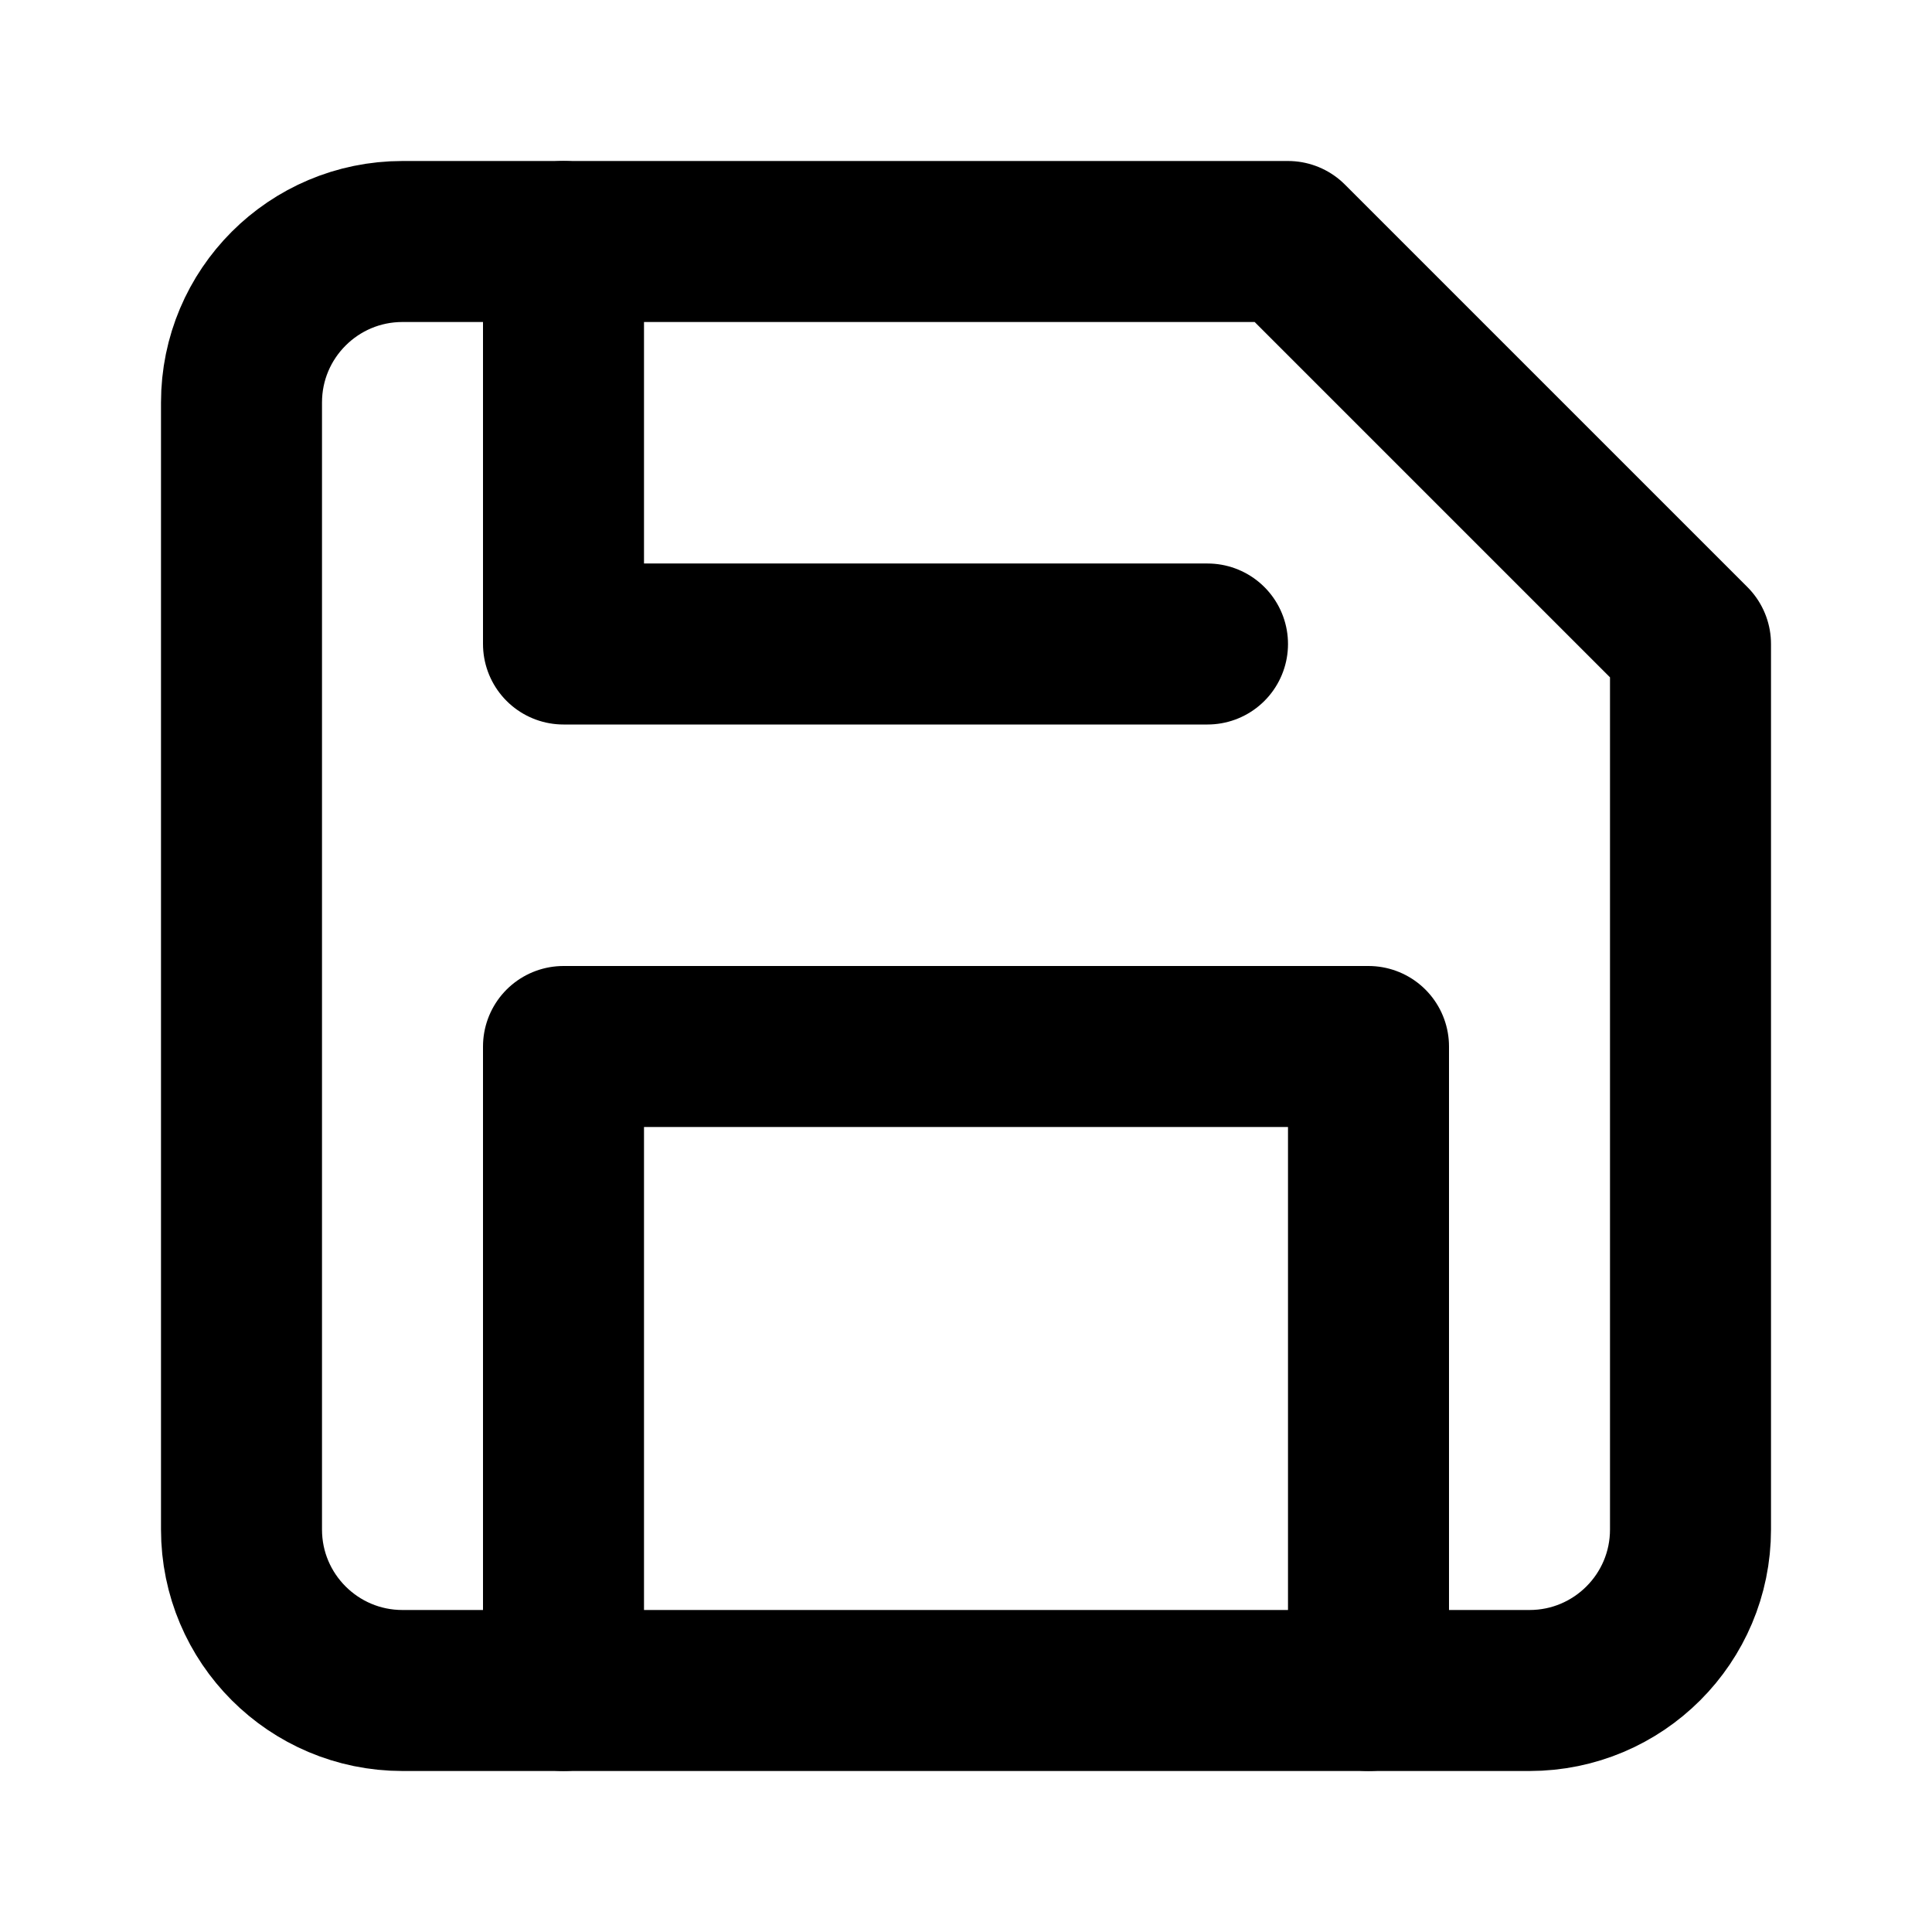
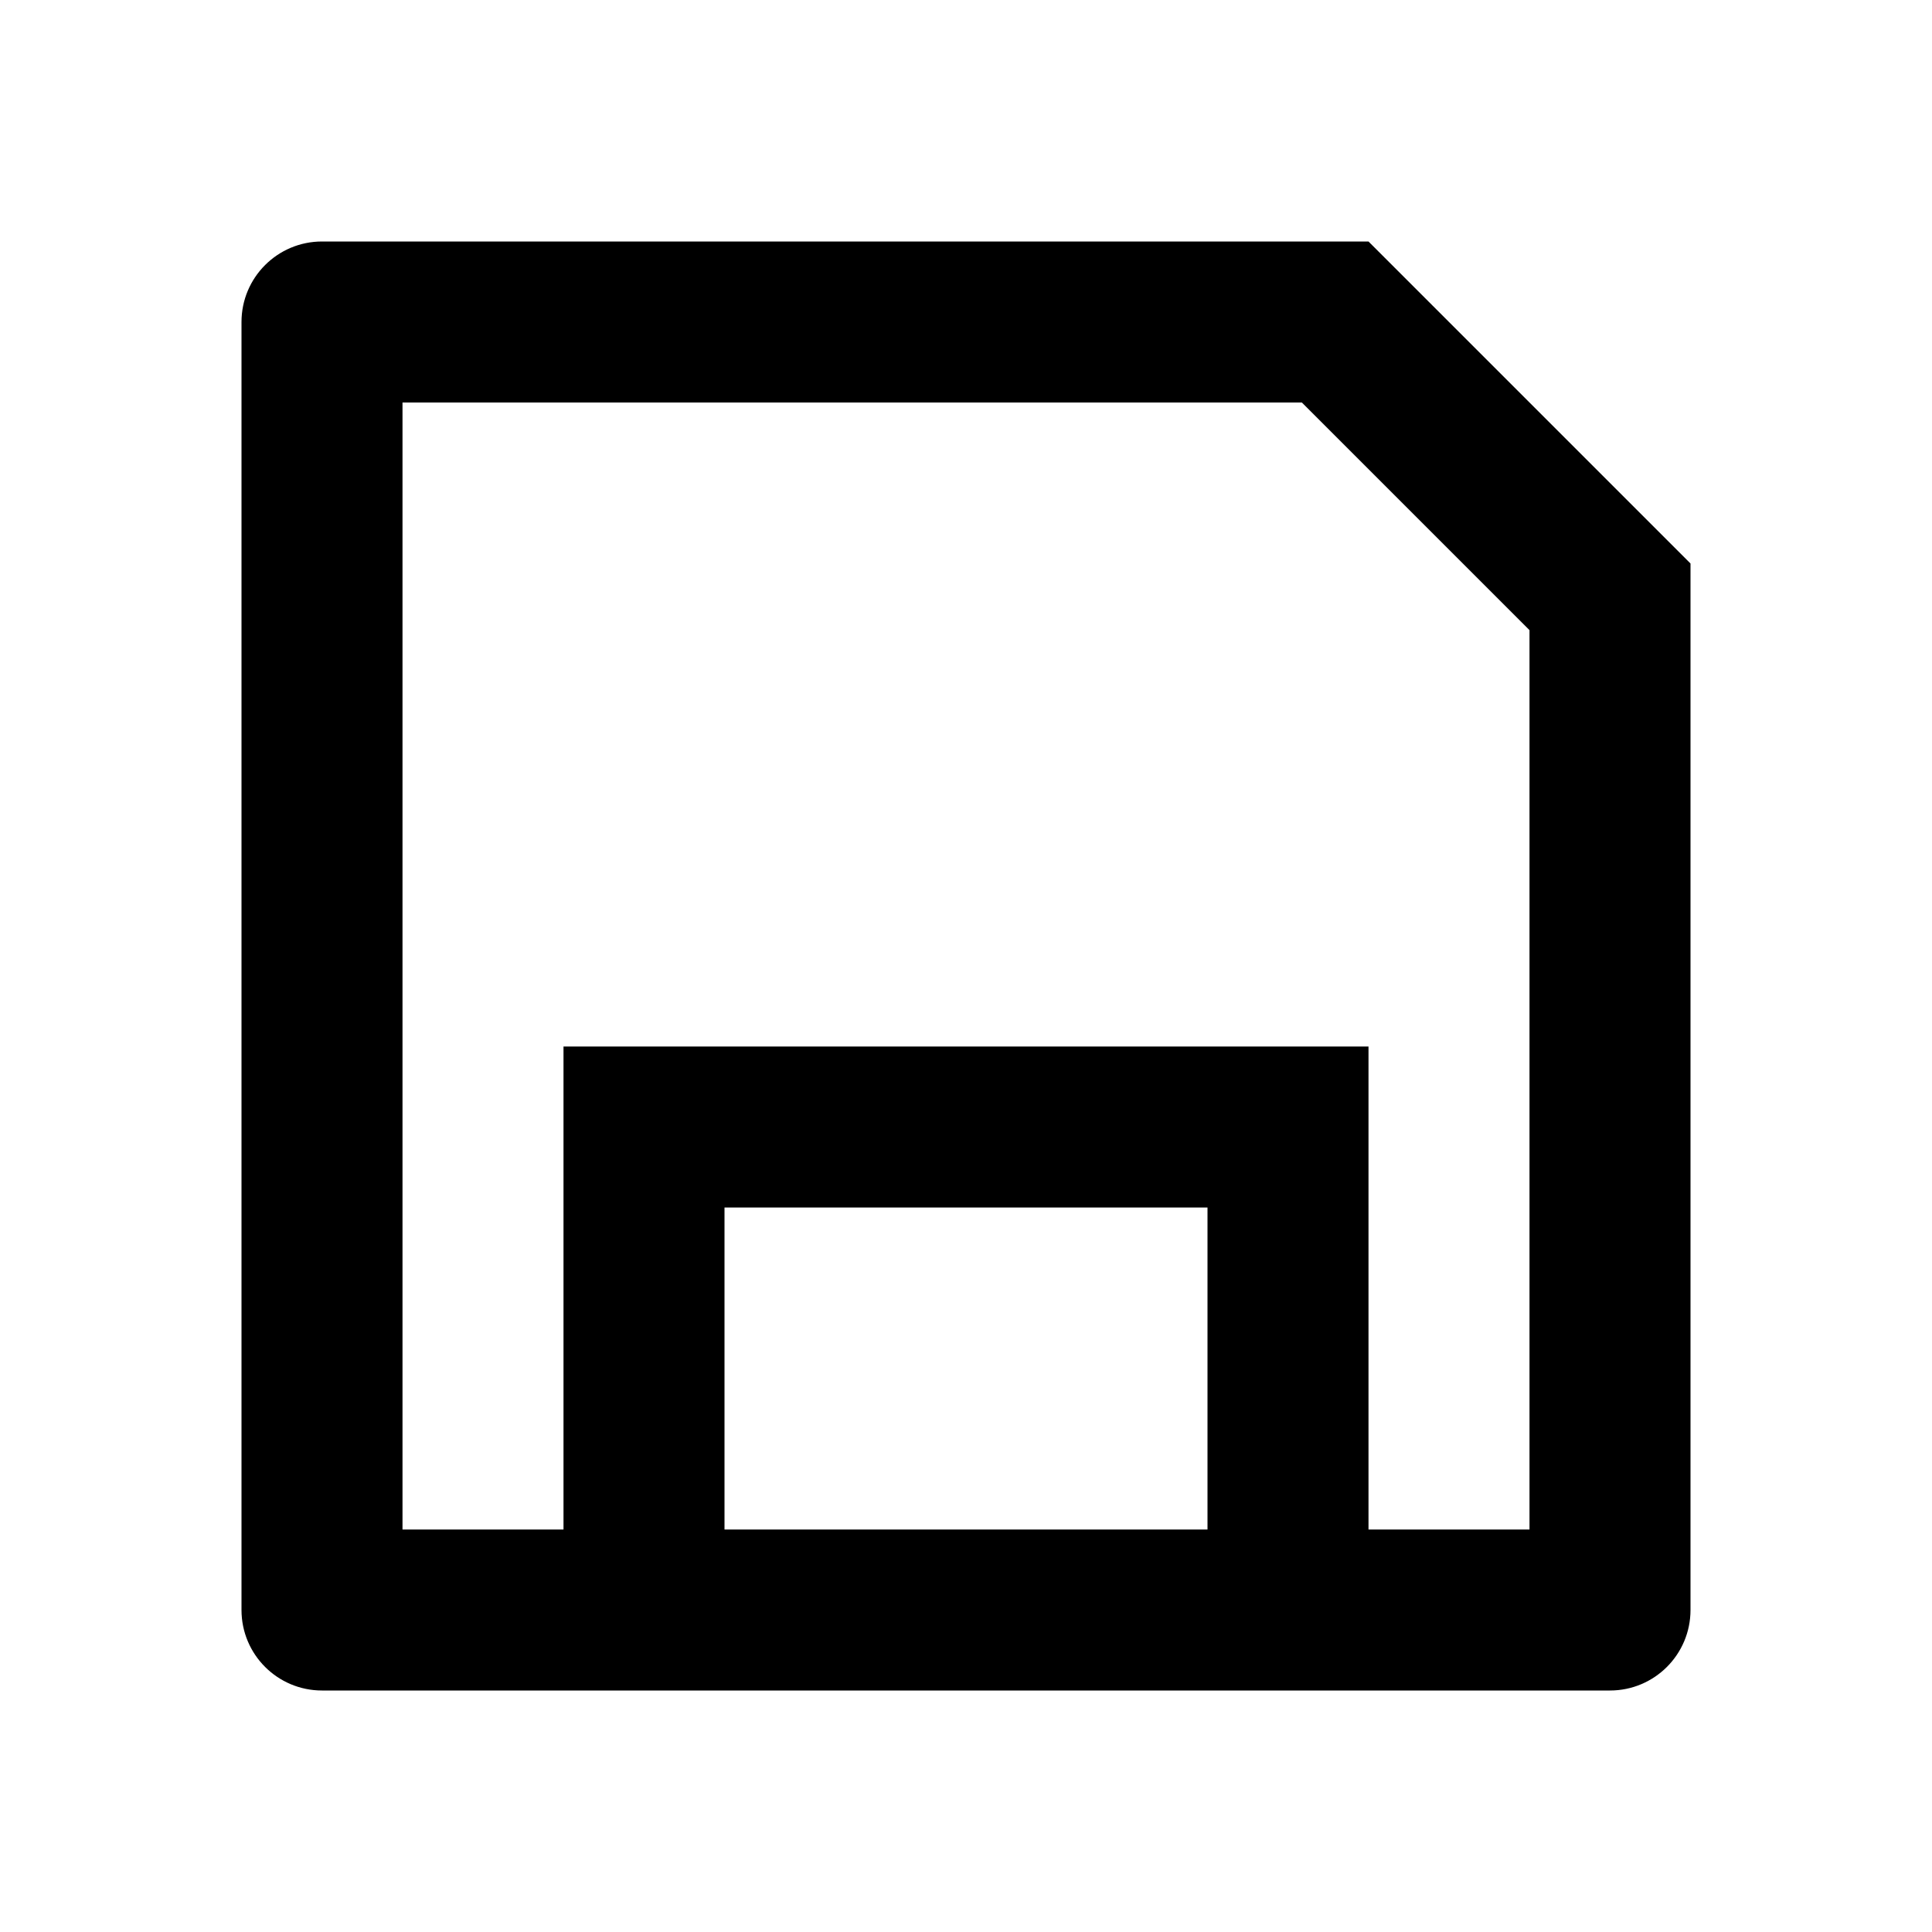
- <svg xmlns="http://www.w3.org/2000/svg" width="24" height="24" viewBox="0 0 24 24" fill="none" stroke="currentColor" stroke-width="2" stroke-linecap="round" stroke-linejoin="round" class="feather feather-save">
-   <path d="M19 21H5a2 2 0 0 1-2-2V5a2 2 0 0 1 2-2h11l5 5v11a2 2 0 0 1-2 2z" />
-   <polyline points="17 21 17 13 7 13 7 21" />
-   <polyline points="7 3 7 8 15 8" />
+ <svg xmlns="http://www.w3.org/2000/svg" viewBox="0 0 24 24" width="24" height="24">
+   <path fill="none" d="M0 0h24v24H0z" />
+   <path d="M7 19v-6h10v6h2V7.828L16.172 5H5v14h2zM4 3h13l4 4v13a1 1 0 0 1-1 1H4a1 1 0 0 1-1-1V4a1 1 0 0 1 1-1zm5 12v4h6v-4H9z" fill="#000" />
</svg>
